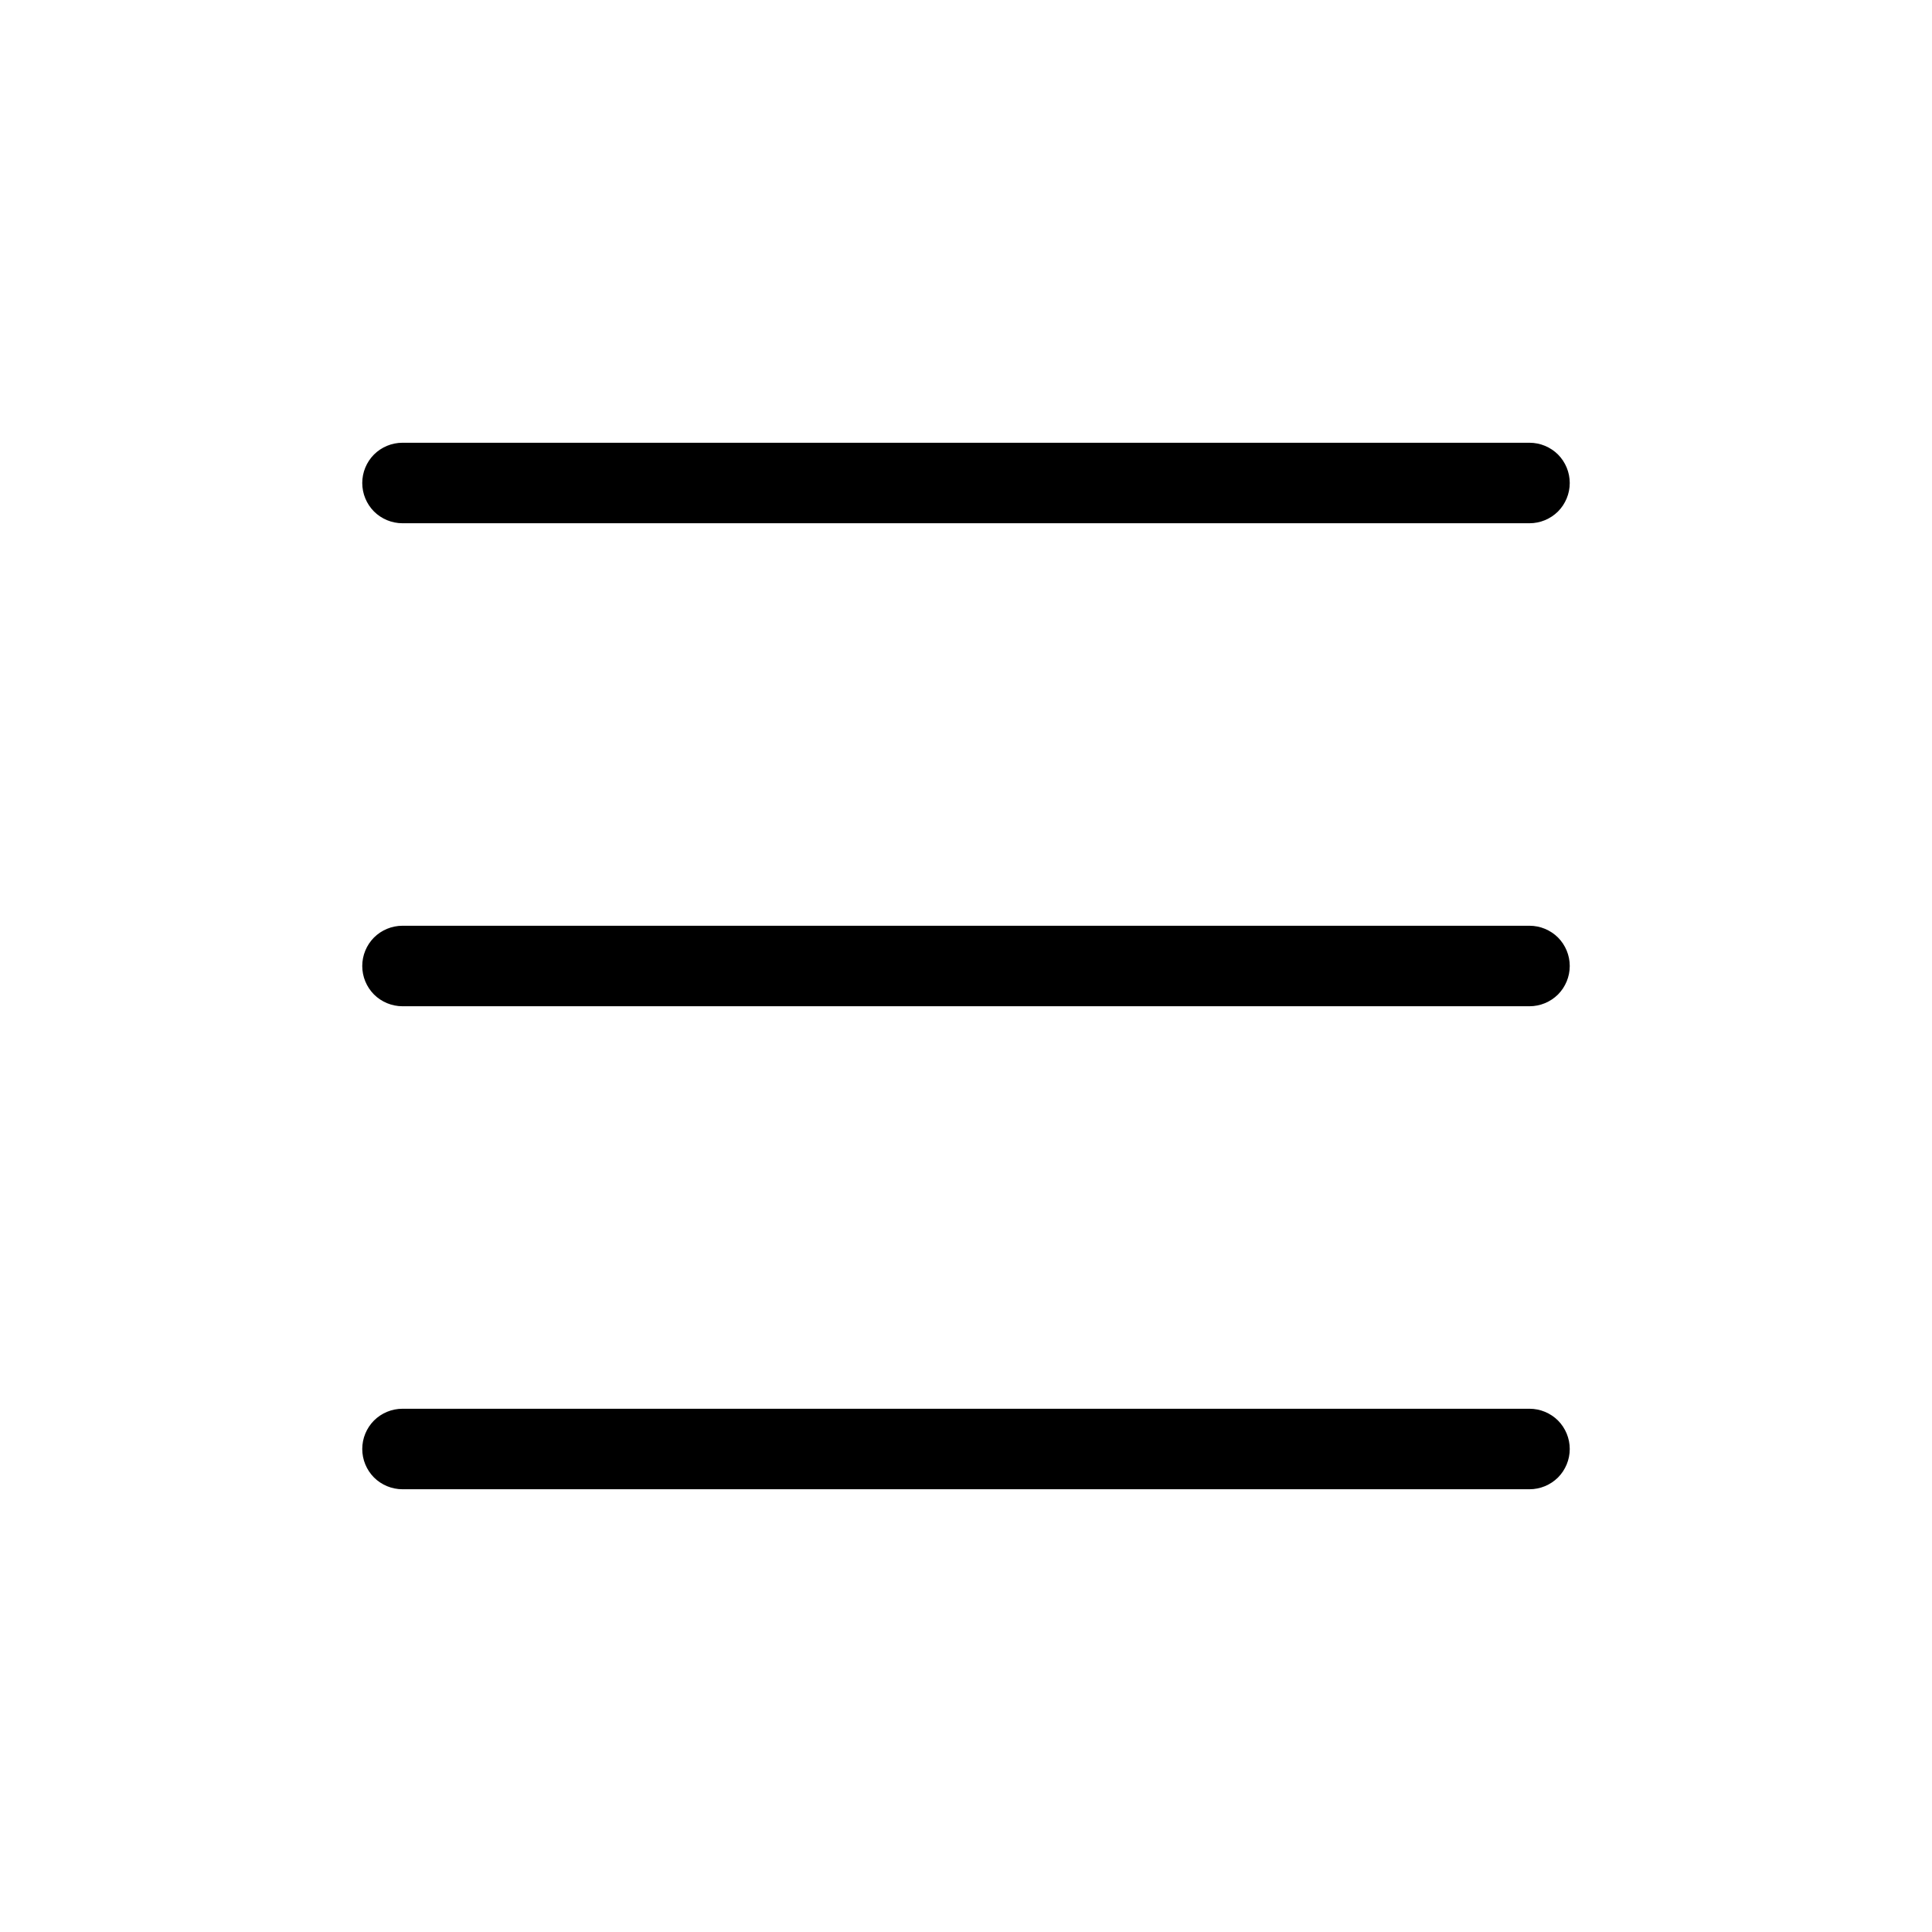
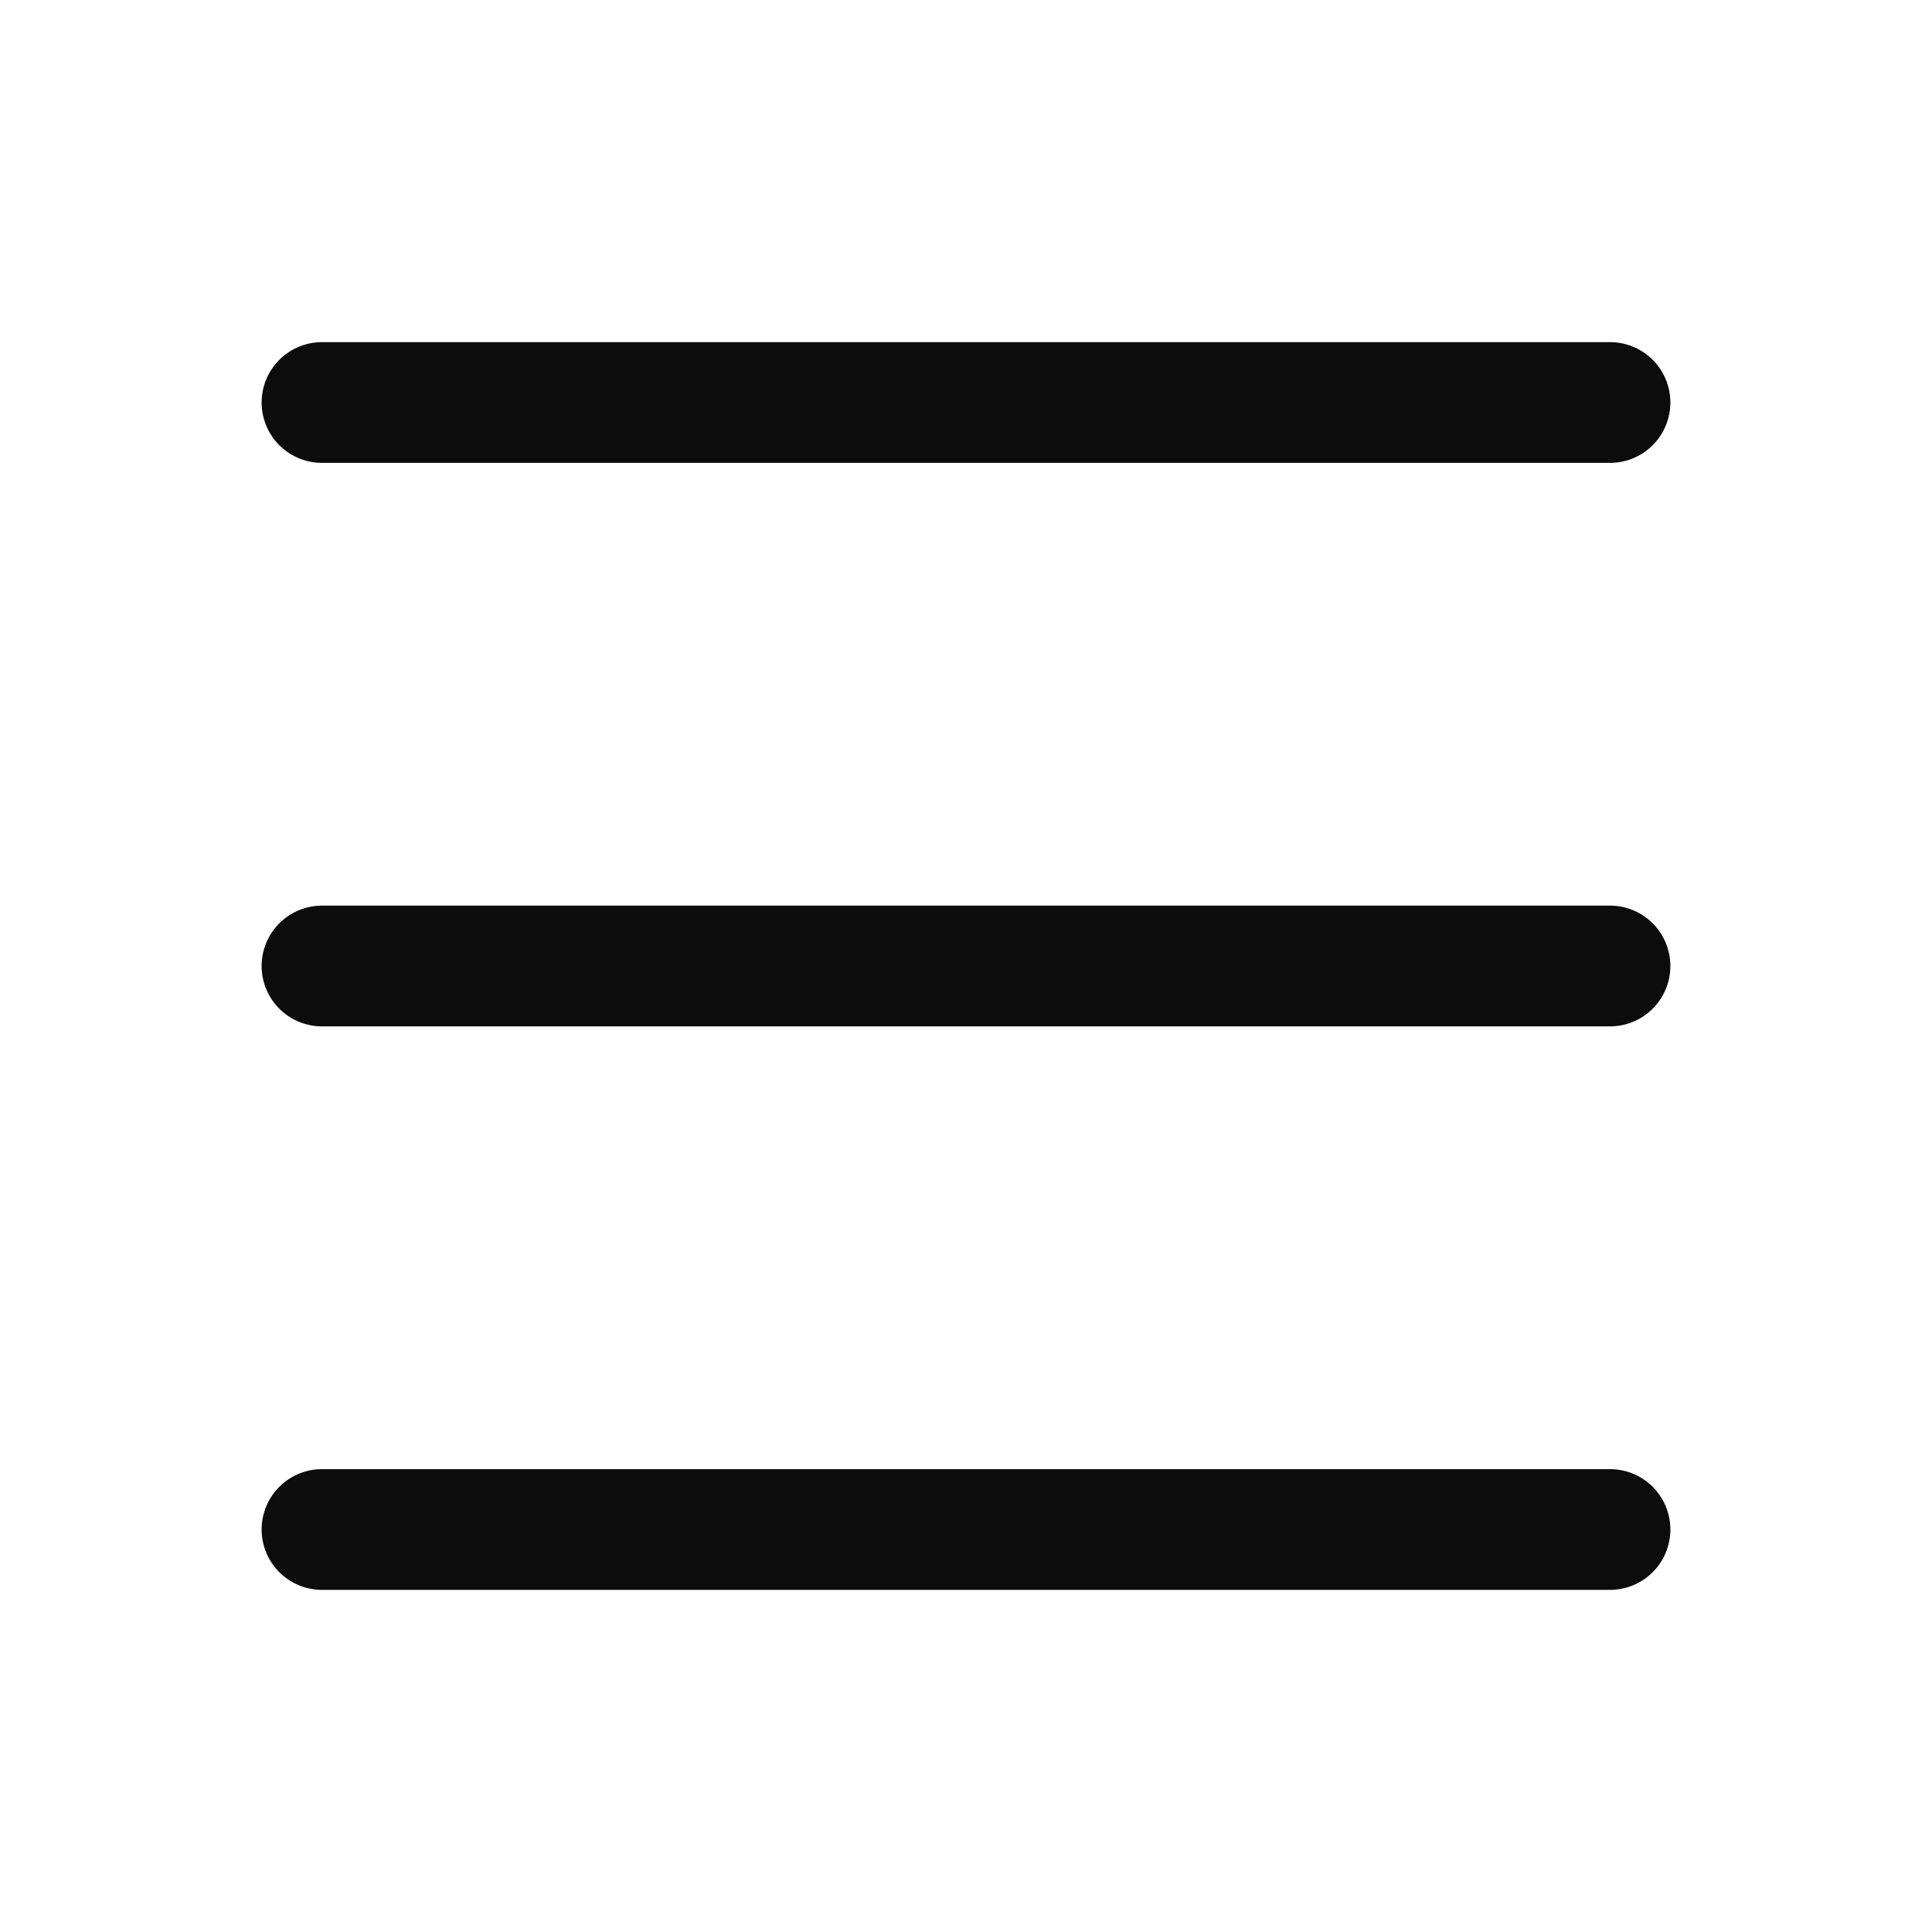
<svg xmlns="http://www.w3.org/2000/svg" width="24" height="24" viewBox="0 0 24 24" fill="none">
-   <path d="M4.5 6C4.5 5.867 4.553 5.74 4.646 5.646C4.74 5.553 4.867 5.5 5 5.5H19C19.133 5.5 19.26 5.553 19.354 5.646C19.447 5.74 19.5 5.867 19.5 6C19.5 6.133 19.447 6.26 19.354 6.354C19.26 6.447 19.133 6.5 19 6.5H5C4.867 6.5 4.74 6.447 4.646 6.354C4.553 6.26 4.5 6.133 4.5 6ZM4.5 12C4.5 11.867 4.553 11.74 4.646 11.646C4.74 11.553 4.867 11.5 5 11.5H19C19.133 11.5 19.26 11.553 19.354 11.646C19.447 11.74 19.5 11.867 19.5 12C19.5 12.133 19.447 12.26 19.354 12.354C19.26 12.447 19.133 12.5 19 12.5H5C4.867 12.5 4.74 12.447 4.646 12.354C4.553 12.26 4.5 12.133 4.5 12ZM5 17.5C4.867 17.5 4.74 17.553 4.646 17.646C4.553 17.74 4.5 17.867 4.5 18C4.5 18.133 4.553 18.26 4.646 18.354C4.74 18.447 4.867 18.5 5 18.5H19C19.133 18.5 19.26 18.447 19.354 18.354C19.447 18.26 19.5 18.133 19.5 18C19.5 17.867 19.447 17.74 19.354 17.646C19.26 17.553 19.133 17.5 19 17.5H5Z" fill="black" />
+   <path d="M4 5H20M4 12H20M4 19H20" stroke="#0D0C0D" stroke-width="1.5" stroke-linecap="round" stroke-linejoin="round" />
</svg>
